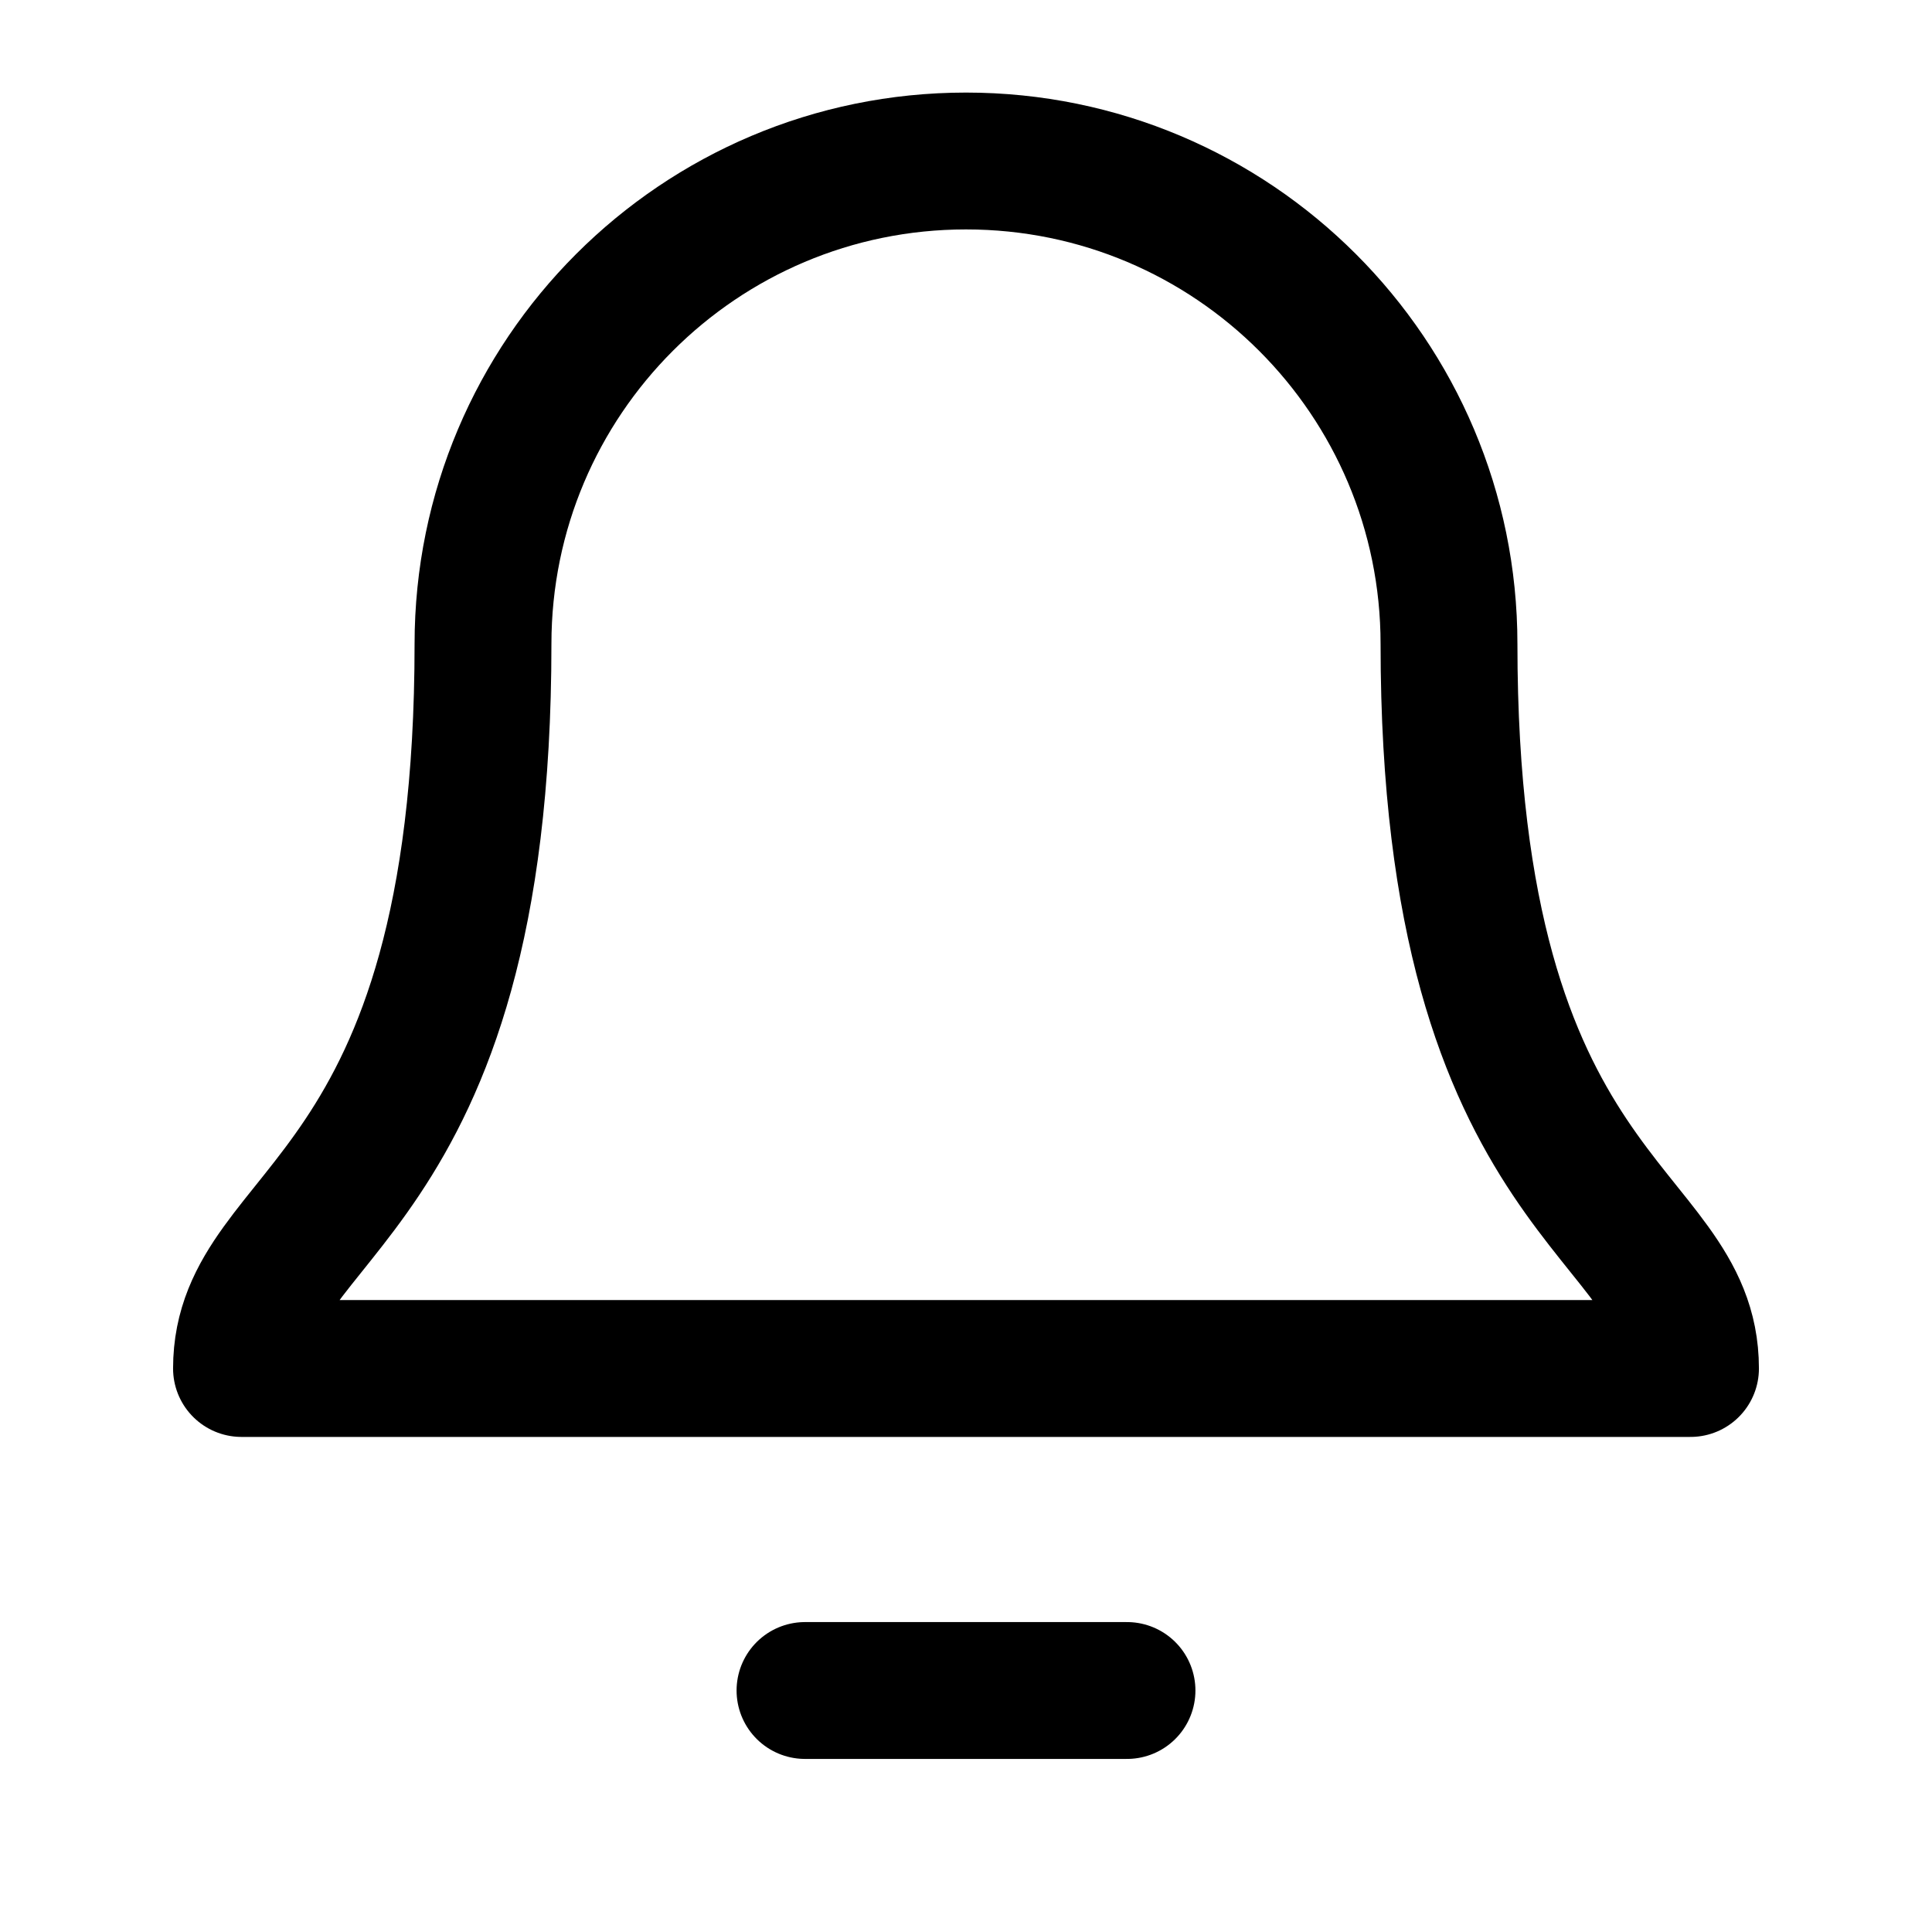
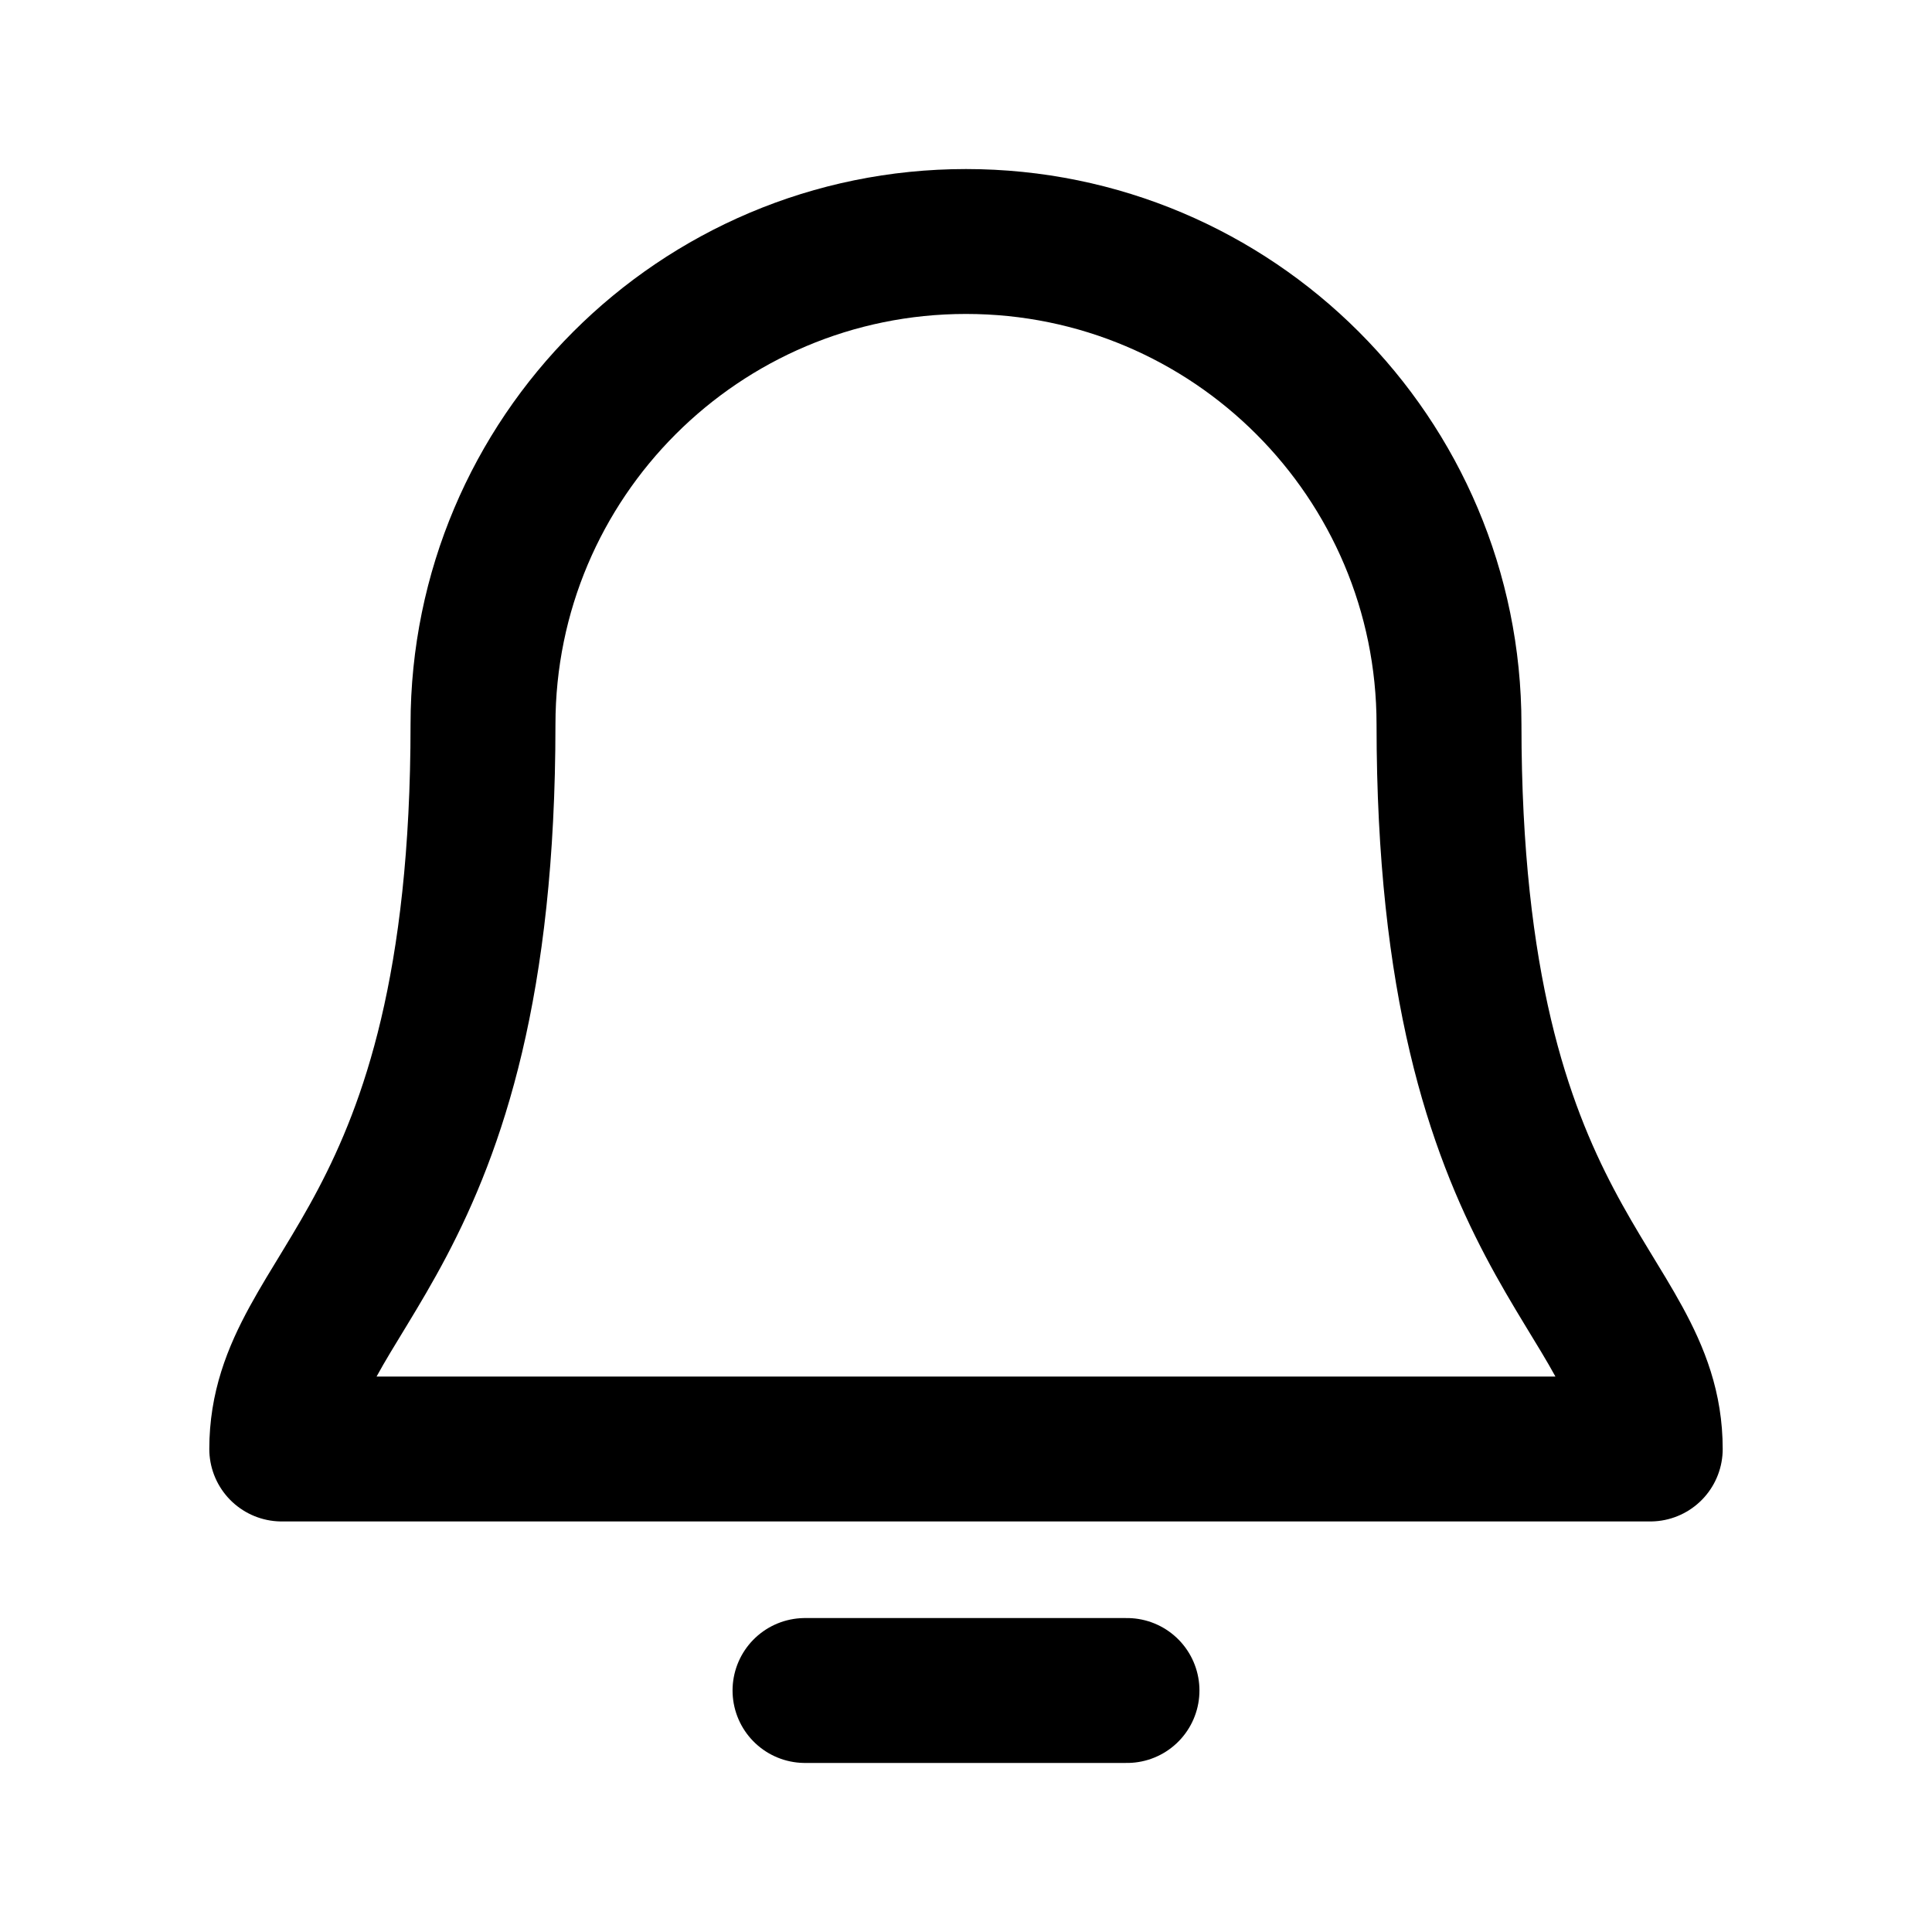
- <svg xmlns="http://www.w3.org/2000/svg" viewBox="0 0 24 24" fill="none" stroke="currentColor" stroke-width="1.7" stroke-linecap="round" stroke-linejoin="round" id="icon">
-   <path d="M18 8a6 6 0 0 0-12 0c0 7-3 7-3 9h18c0-2-3-2-3-9M10 21h4" />
+ <svg xmlns="http://www.w3.org/2000/svg" viewBox="0 0 24 24" fill="none" stroke="currentColor" stroke-width="1.8" stroke-linecap="round" stroke-linejoin="round" id="icon">
+   <path d="M18 9a6 6 0 0 0-12 0c0 6.5-2.5 7-2.5 9h17C20.5 16 18 15.5 18 9Z" />
+   <path d="M10 21h4" />
</svg>
